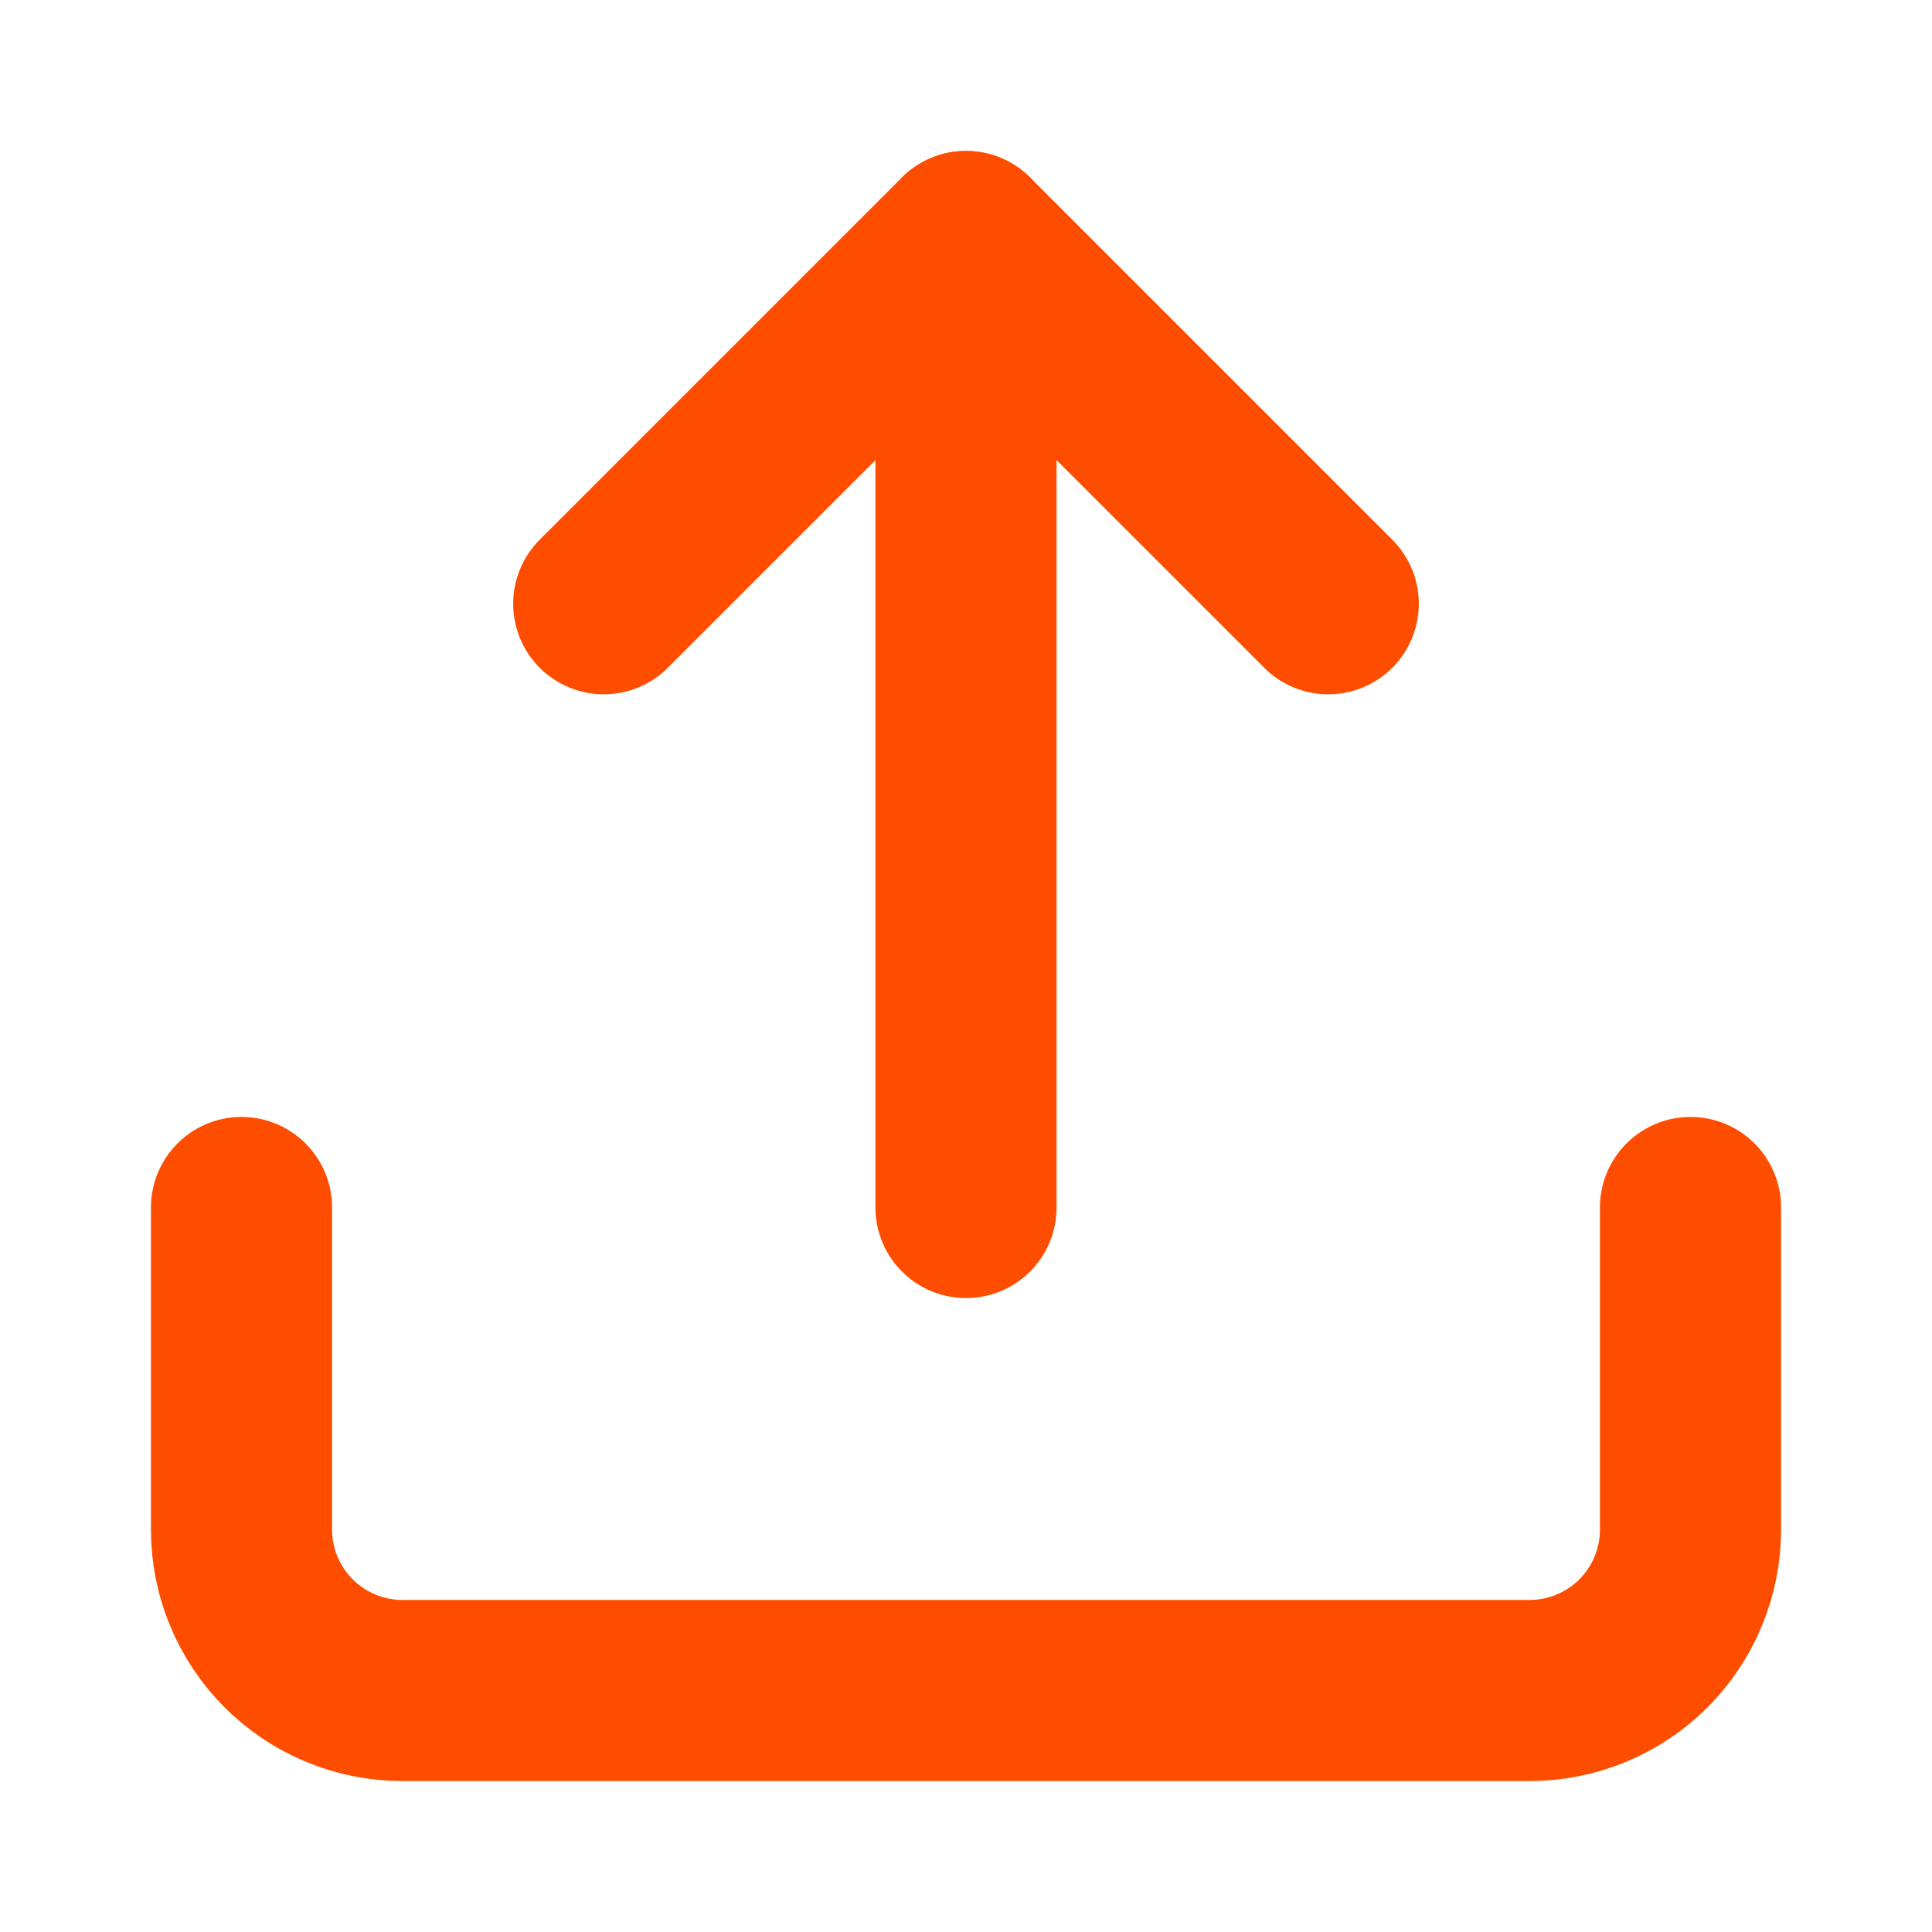
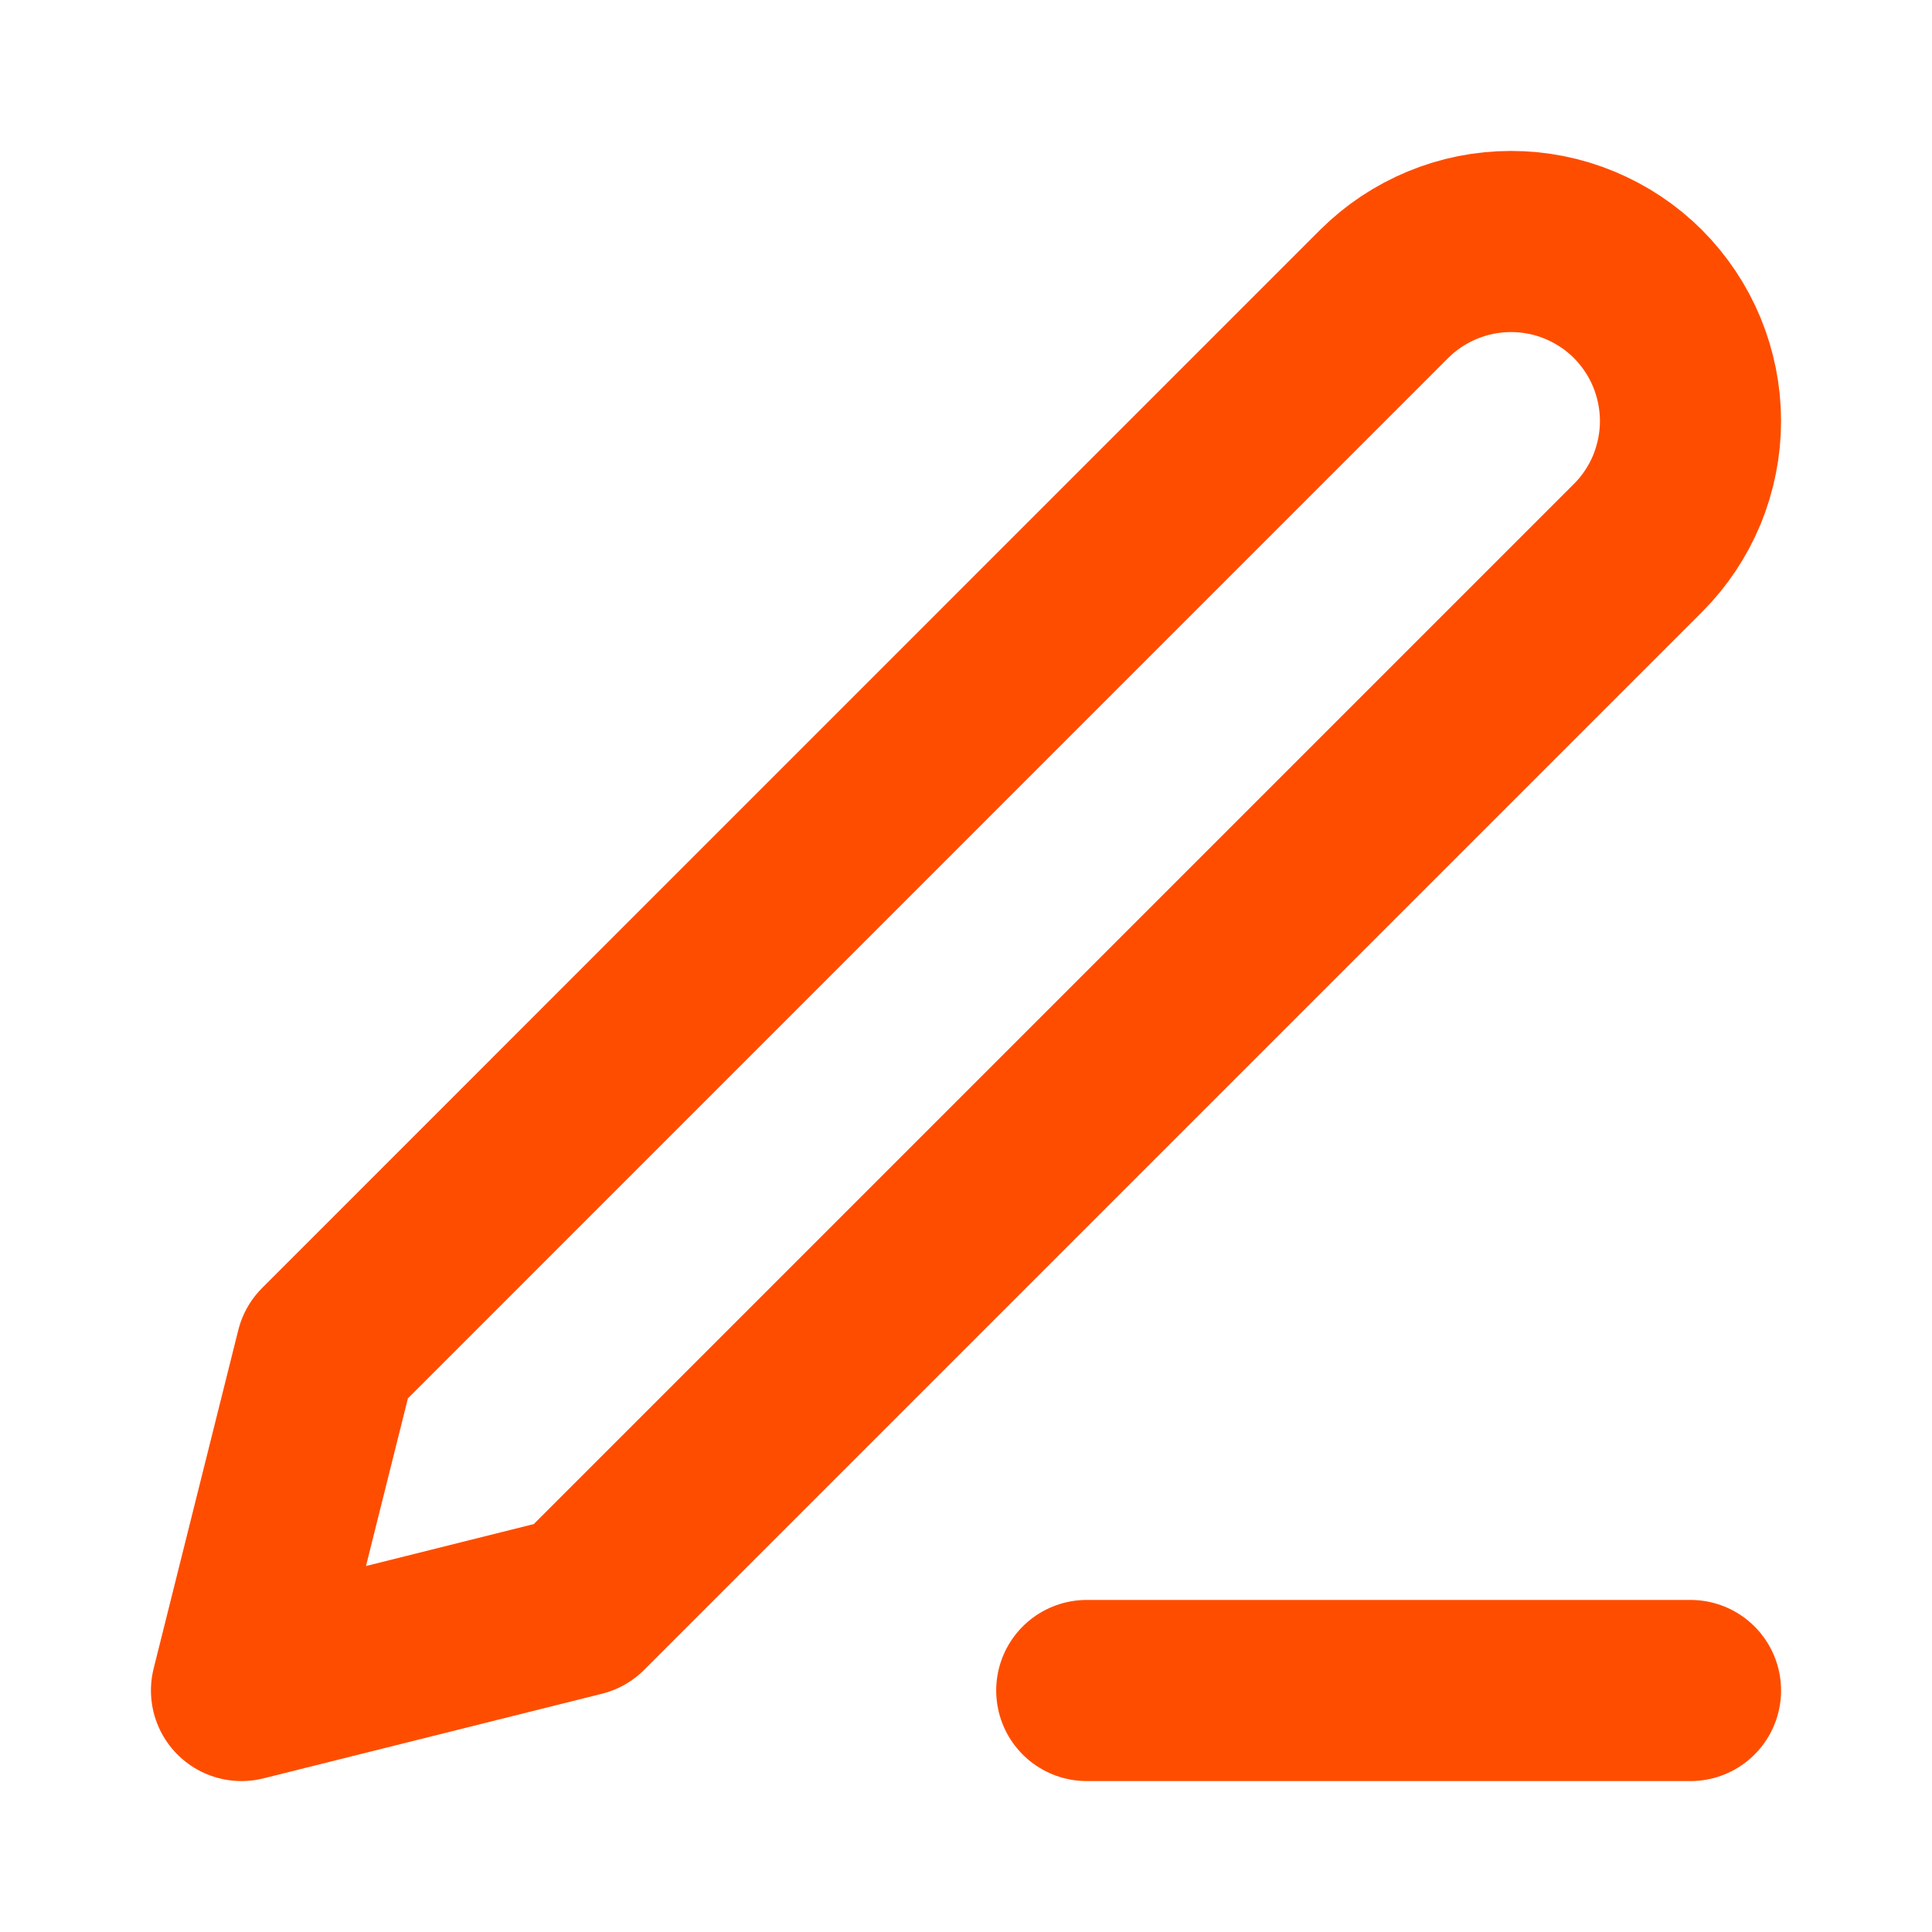
<svg xmlns="http://www.w3.org/2000/svg" width="16" height="16" viewBox="0 0 16 16" fill="none">
-   <path d="M14 10V12.667C14 13.02 13.86 13.359 13.61 13.61C13.359 13.86 13.02 14 12.667 14H3.333C2.98 14 2.641 13.86 2.391 13.61C2.14 13.359 2 13.02 2 12.667V10" stroke="#FF4D00" stroke-width="1.5" stroke-linecap="round" stroke-linejoin="round" />
-   <path d="M5 5L8 2L11 5" stroke="#FF4D00" stroke-width="1.5" stroke-linecap="round" stroke-linejoin="round" />
-   <path d="M8 10V2" stroke="#FF4D00" stroke-width="1.5" stroke-linecap="round" stroke-linejoin="round" />
+   <path d="M9 14H14" stroke="#FF4D00" stroke-width="1.5" stroke-linecap="round" stroke-linejoin="round" />
+   <path d="M11.462 2.435C11.741 2.157 12.119 2 12.513 2C12.709 2 12.902 2.038 13.082 2.113C13.263 2.188 13.427 2.297 13.565 2.435C13.703 2.574 13.812 2.737 13.887 2.918C13.961 3.098 14 3.292 14 3.487C14 3.682 13.961 3.875 13.887 4.056C13.812 4.236 13.703 4.4 13.565 4.538L4.804 13.299L2 14L2.701 11.197L11.462 2.435Z" stroke="#FF4D00" stroke-width="1.5" stroke-linecap="round" stroke-linejoin="round" />
</svg>
